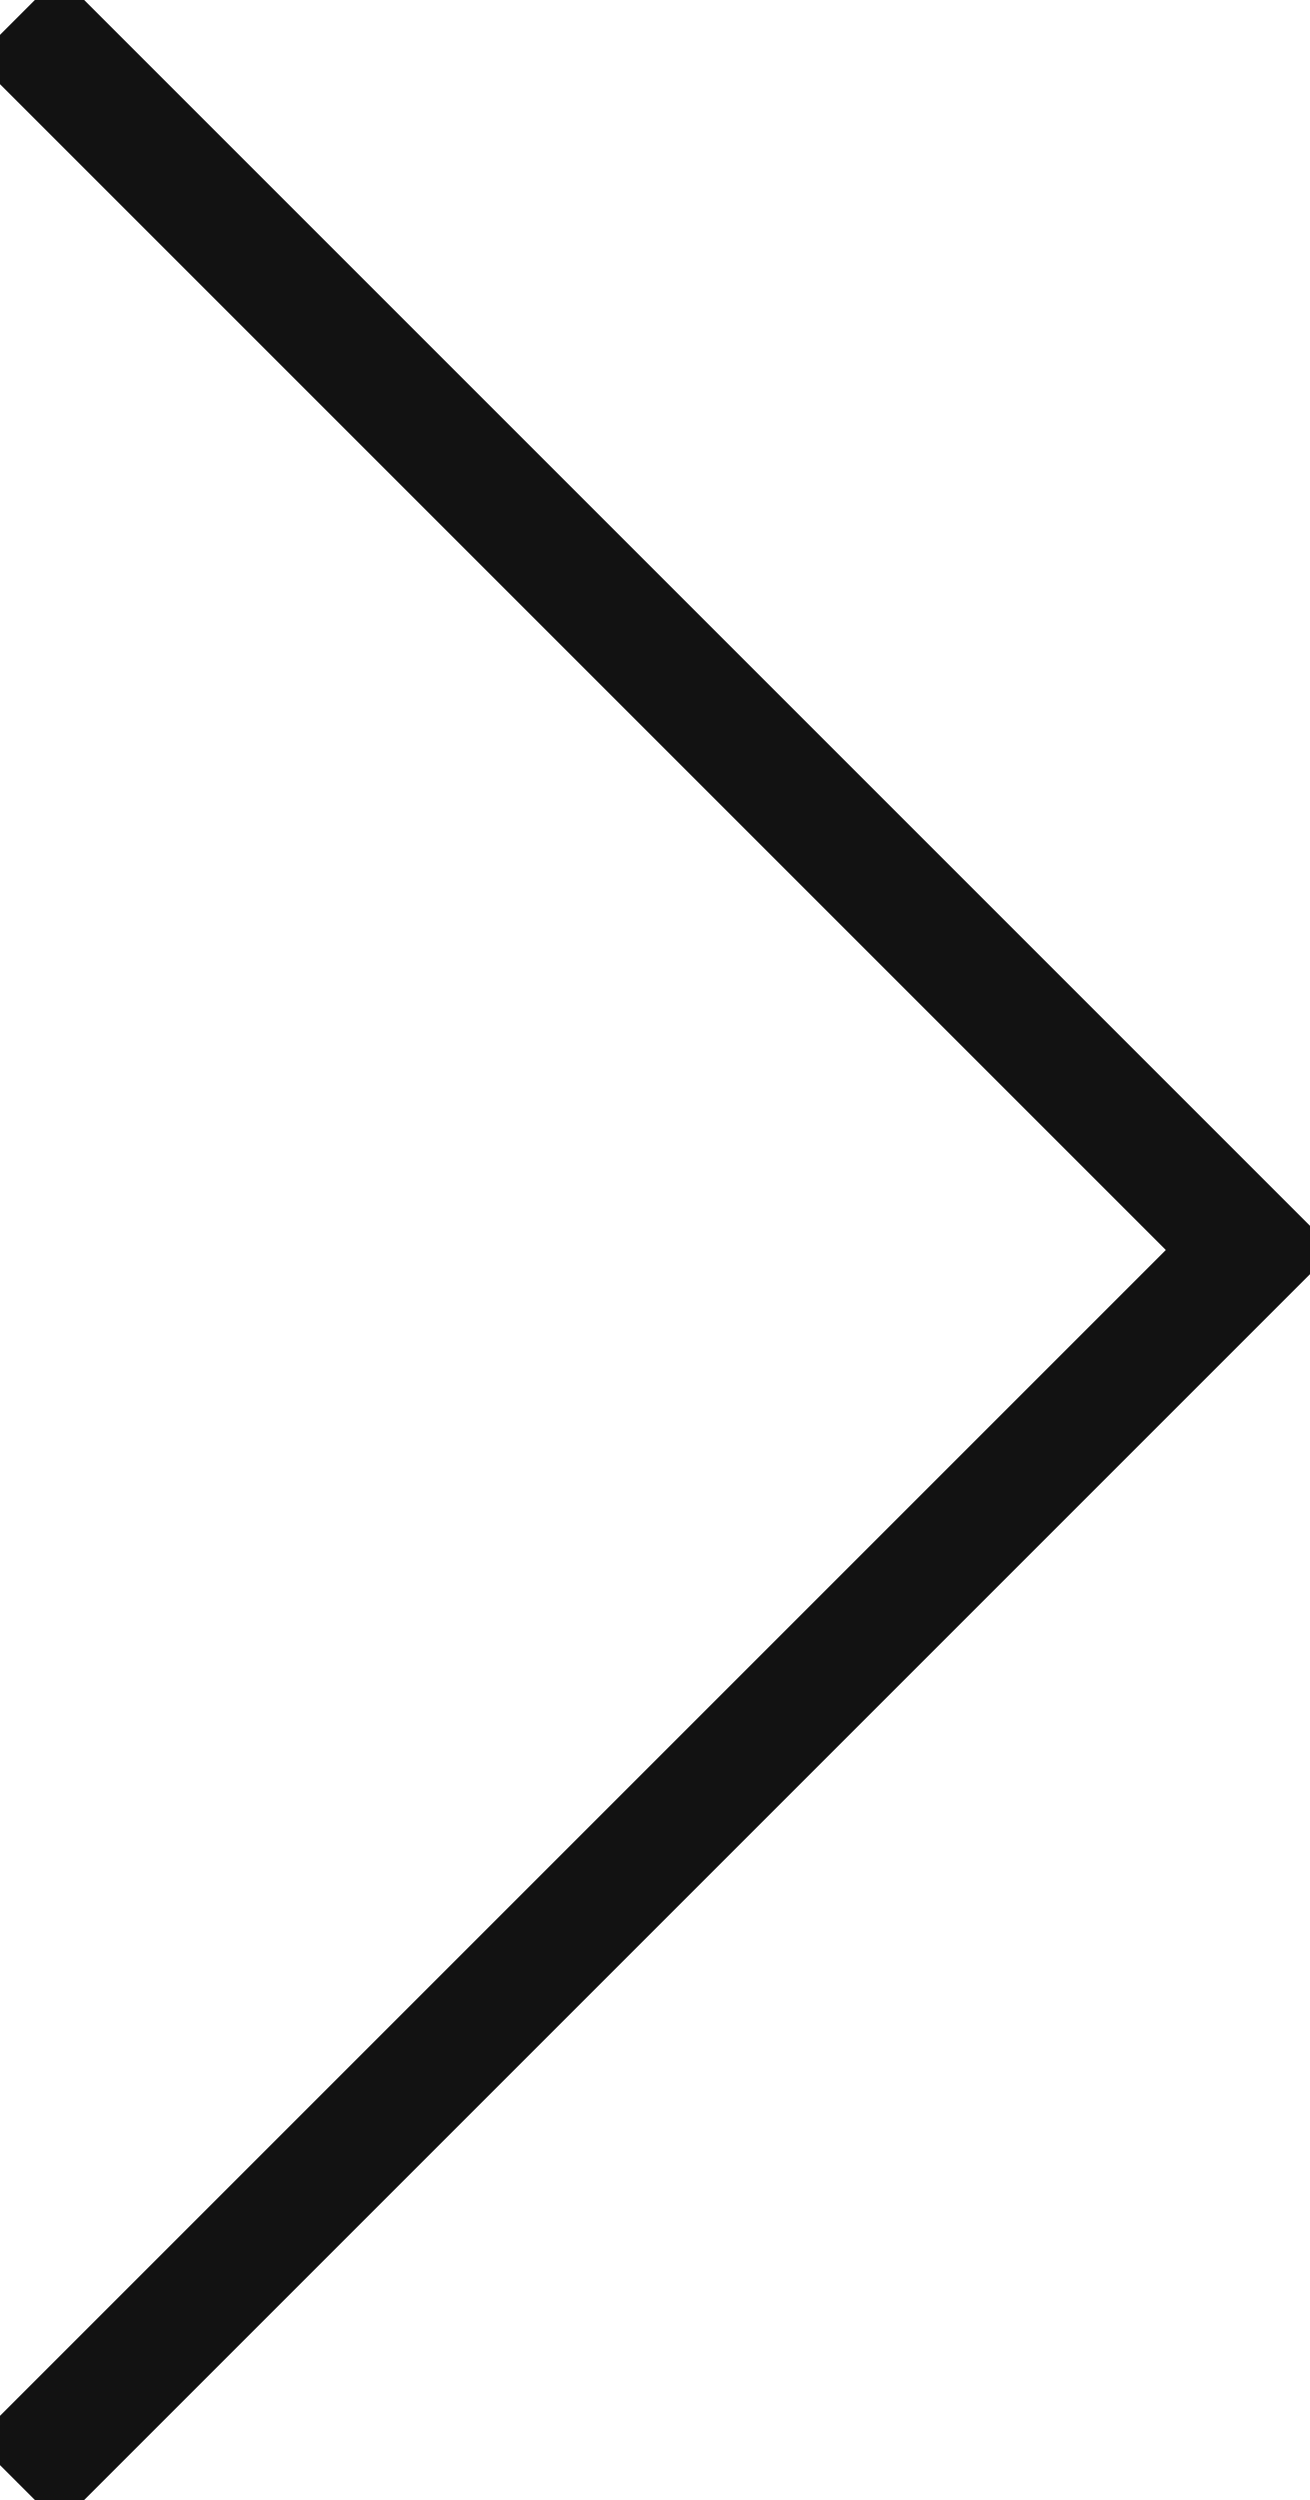
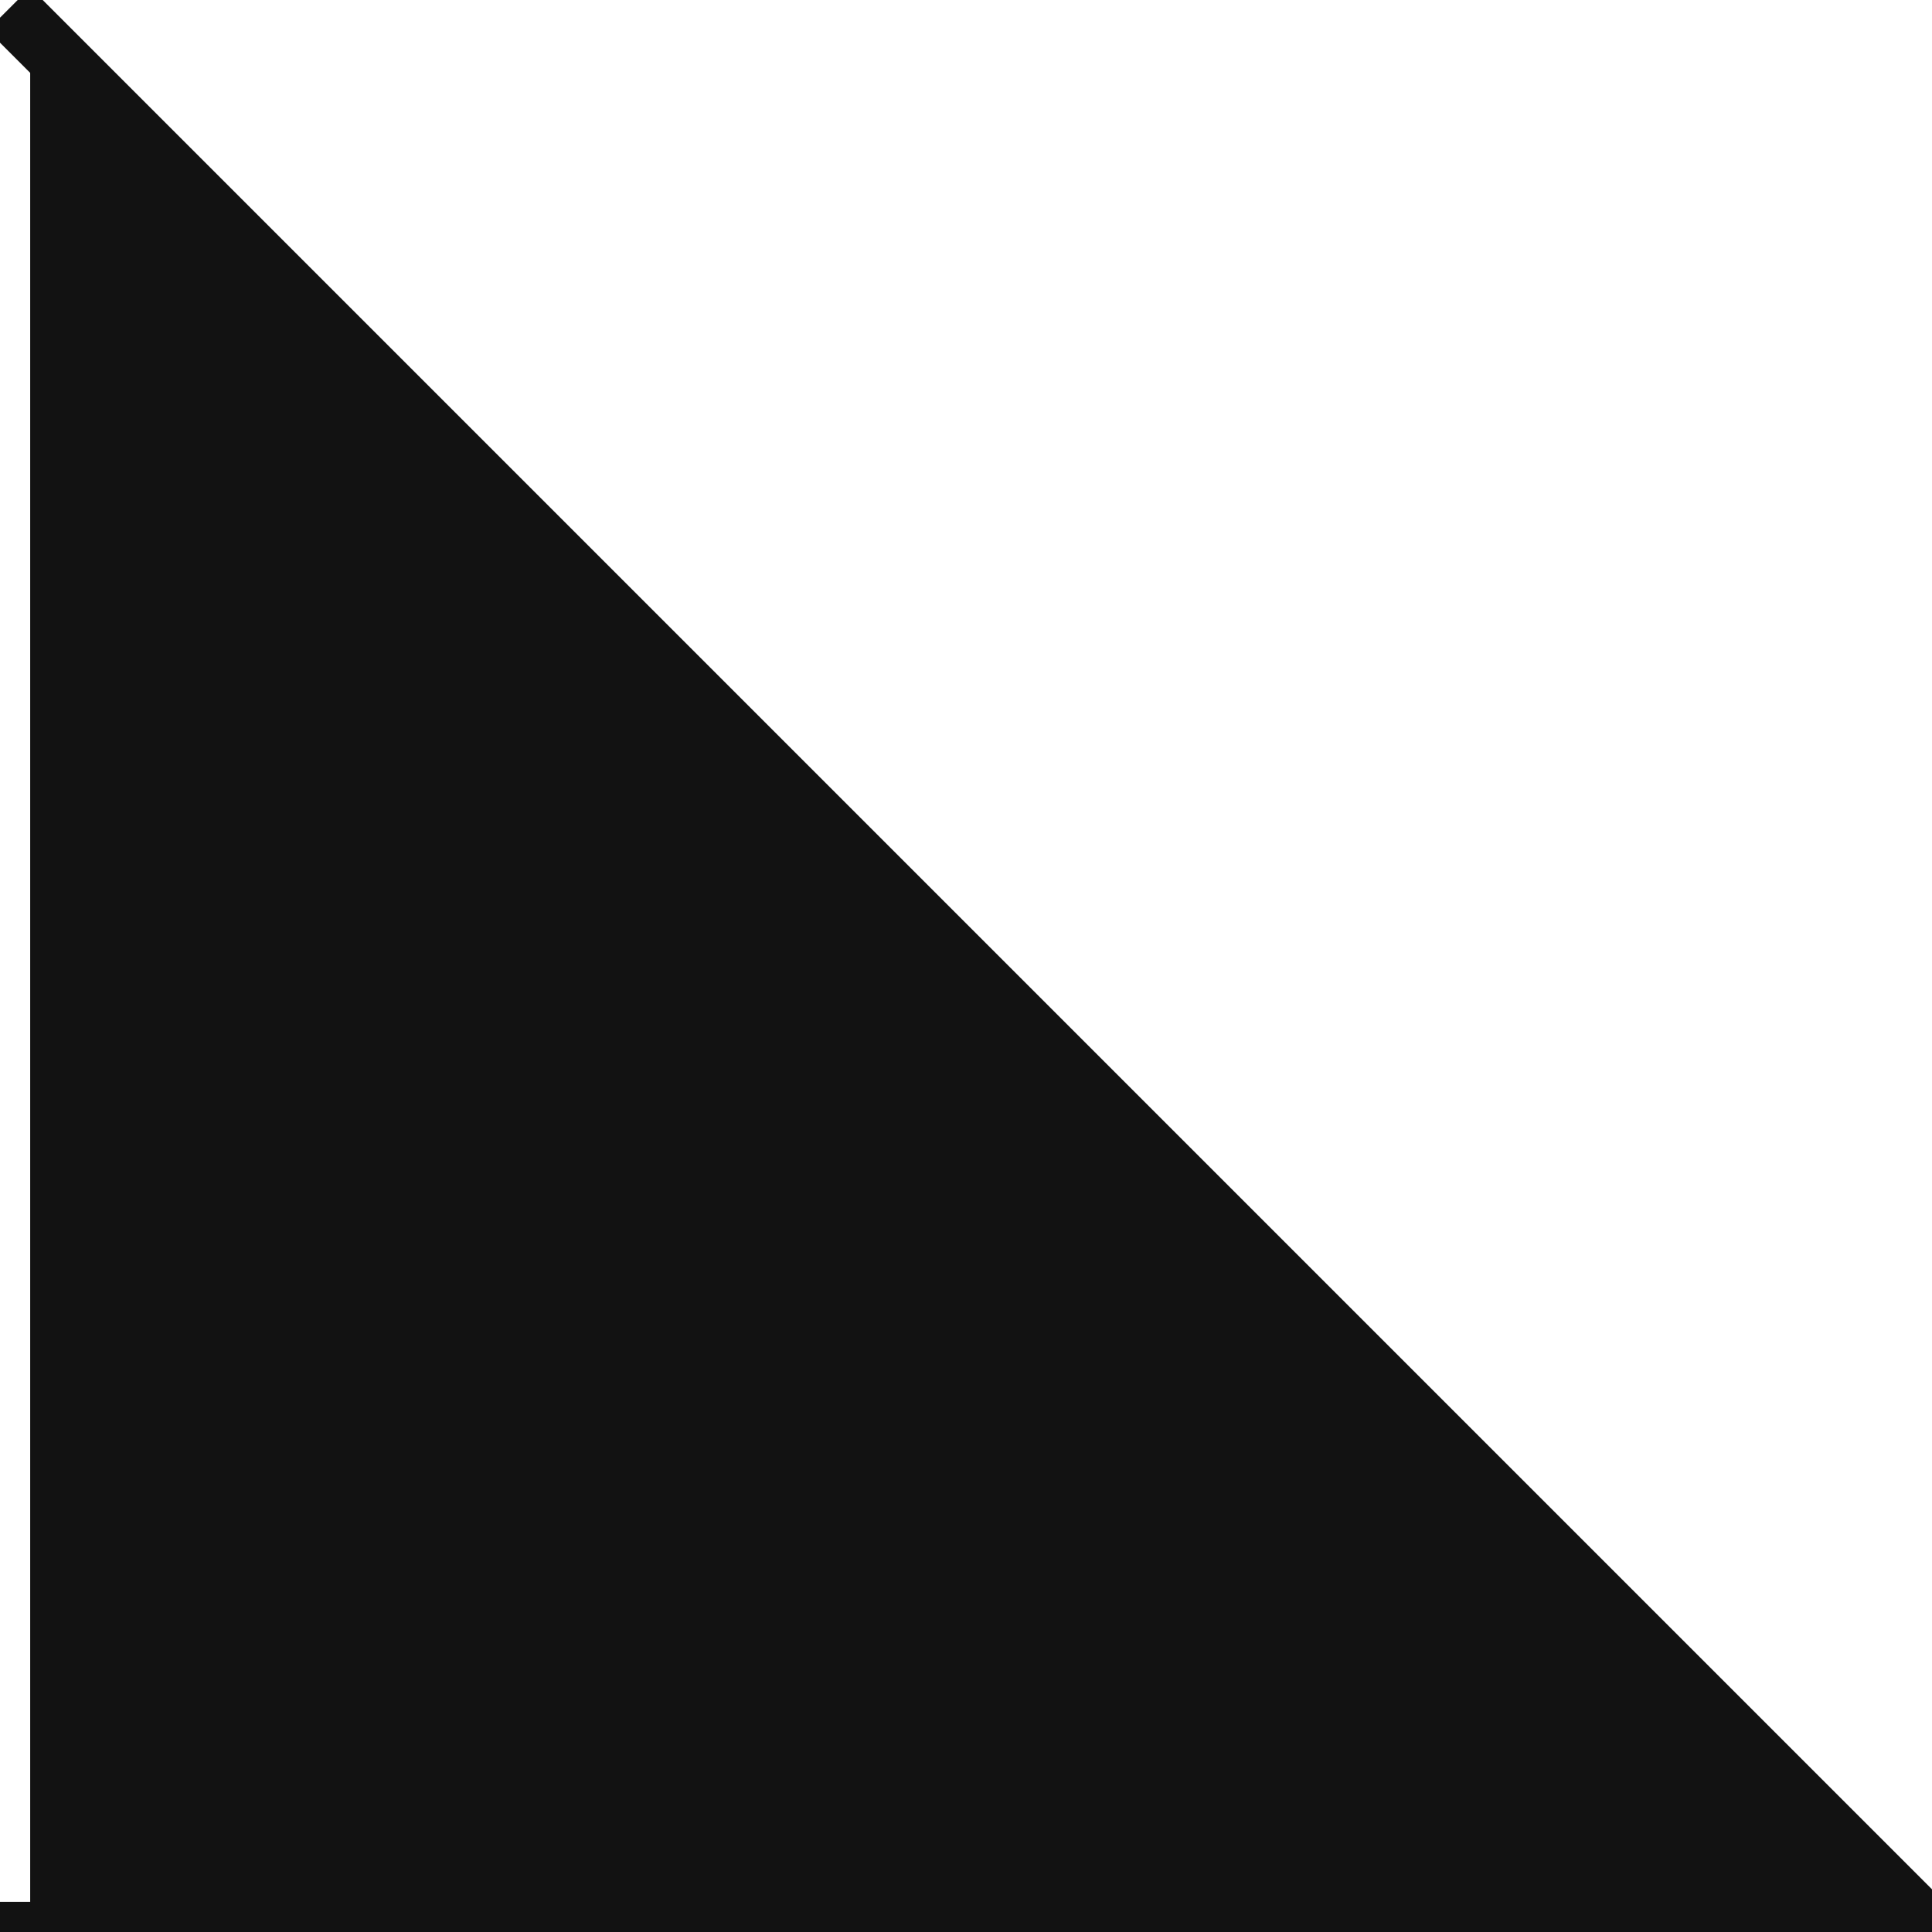
- <svg xmlns="http://www.w3.org/2000/svg" width="11px" height="21px" viewBox="0 0 11 21" version="1.1">
+ <svg xmlns="http://www.w3.org/2000/svg" width="32px" height="32px" viewBox="0 0 32 32" version="1.1">
  <defs />
  <g id="website" stroke="none" stroke-width="1" fill="none" fill-rule="evenodd" stroke-linecap="square">
-     <g id="stories" transform="translate(-488, -1992)" stroke="#121212">
+     <g id="stories" transform="translate(-488, -1992)" stroke="#121212" fill="#121212">
      <g id="by-us" transform="translate(80, 933)">
        <g id="blog_posts" transform="translate(326, 18)">
          <g id="Group-2" transform="translate(1, 1040)">
            <g id="minimal-right" transform="translate(81, 1)">
-               <polyline id="Shape" points="0.5 0.5 10.5 10.5 0.5 20.5" />
+               <polyline id="Shape" points="0.5 0.5 32 32 0.5 32" />
            </g>
          </g>
        </g>
      </g>
    </g>
  </g>
</svg>
